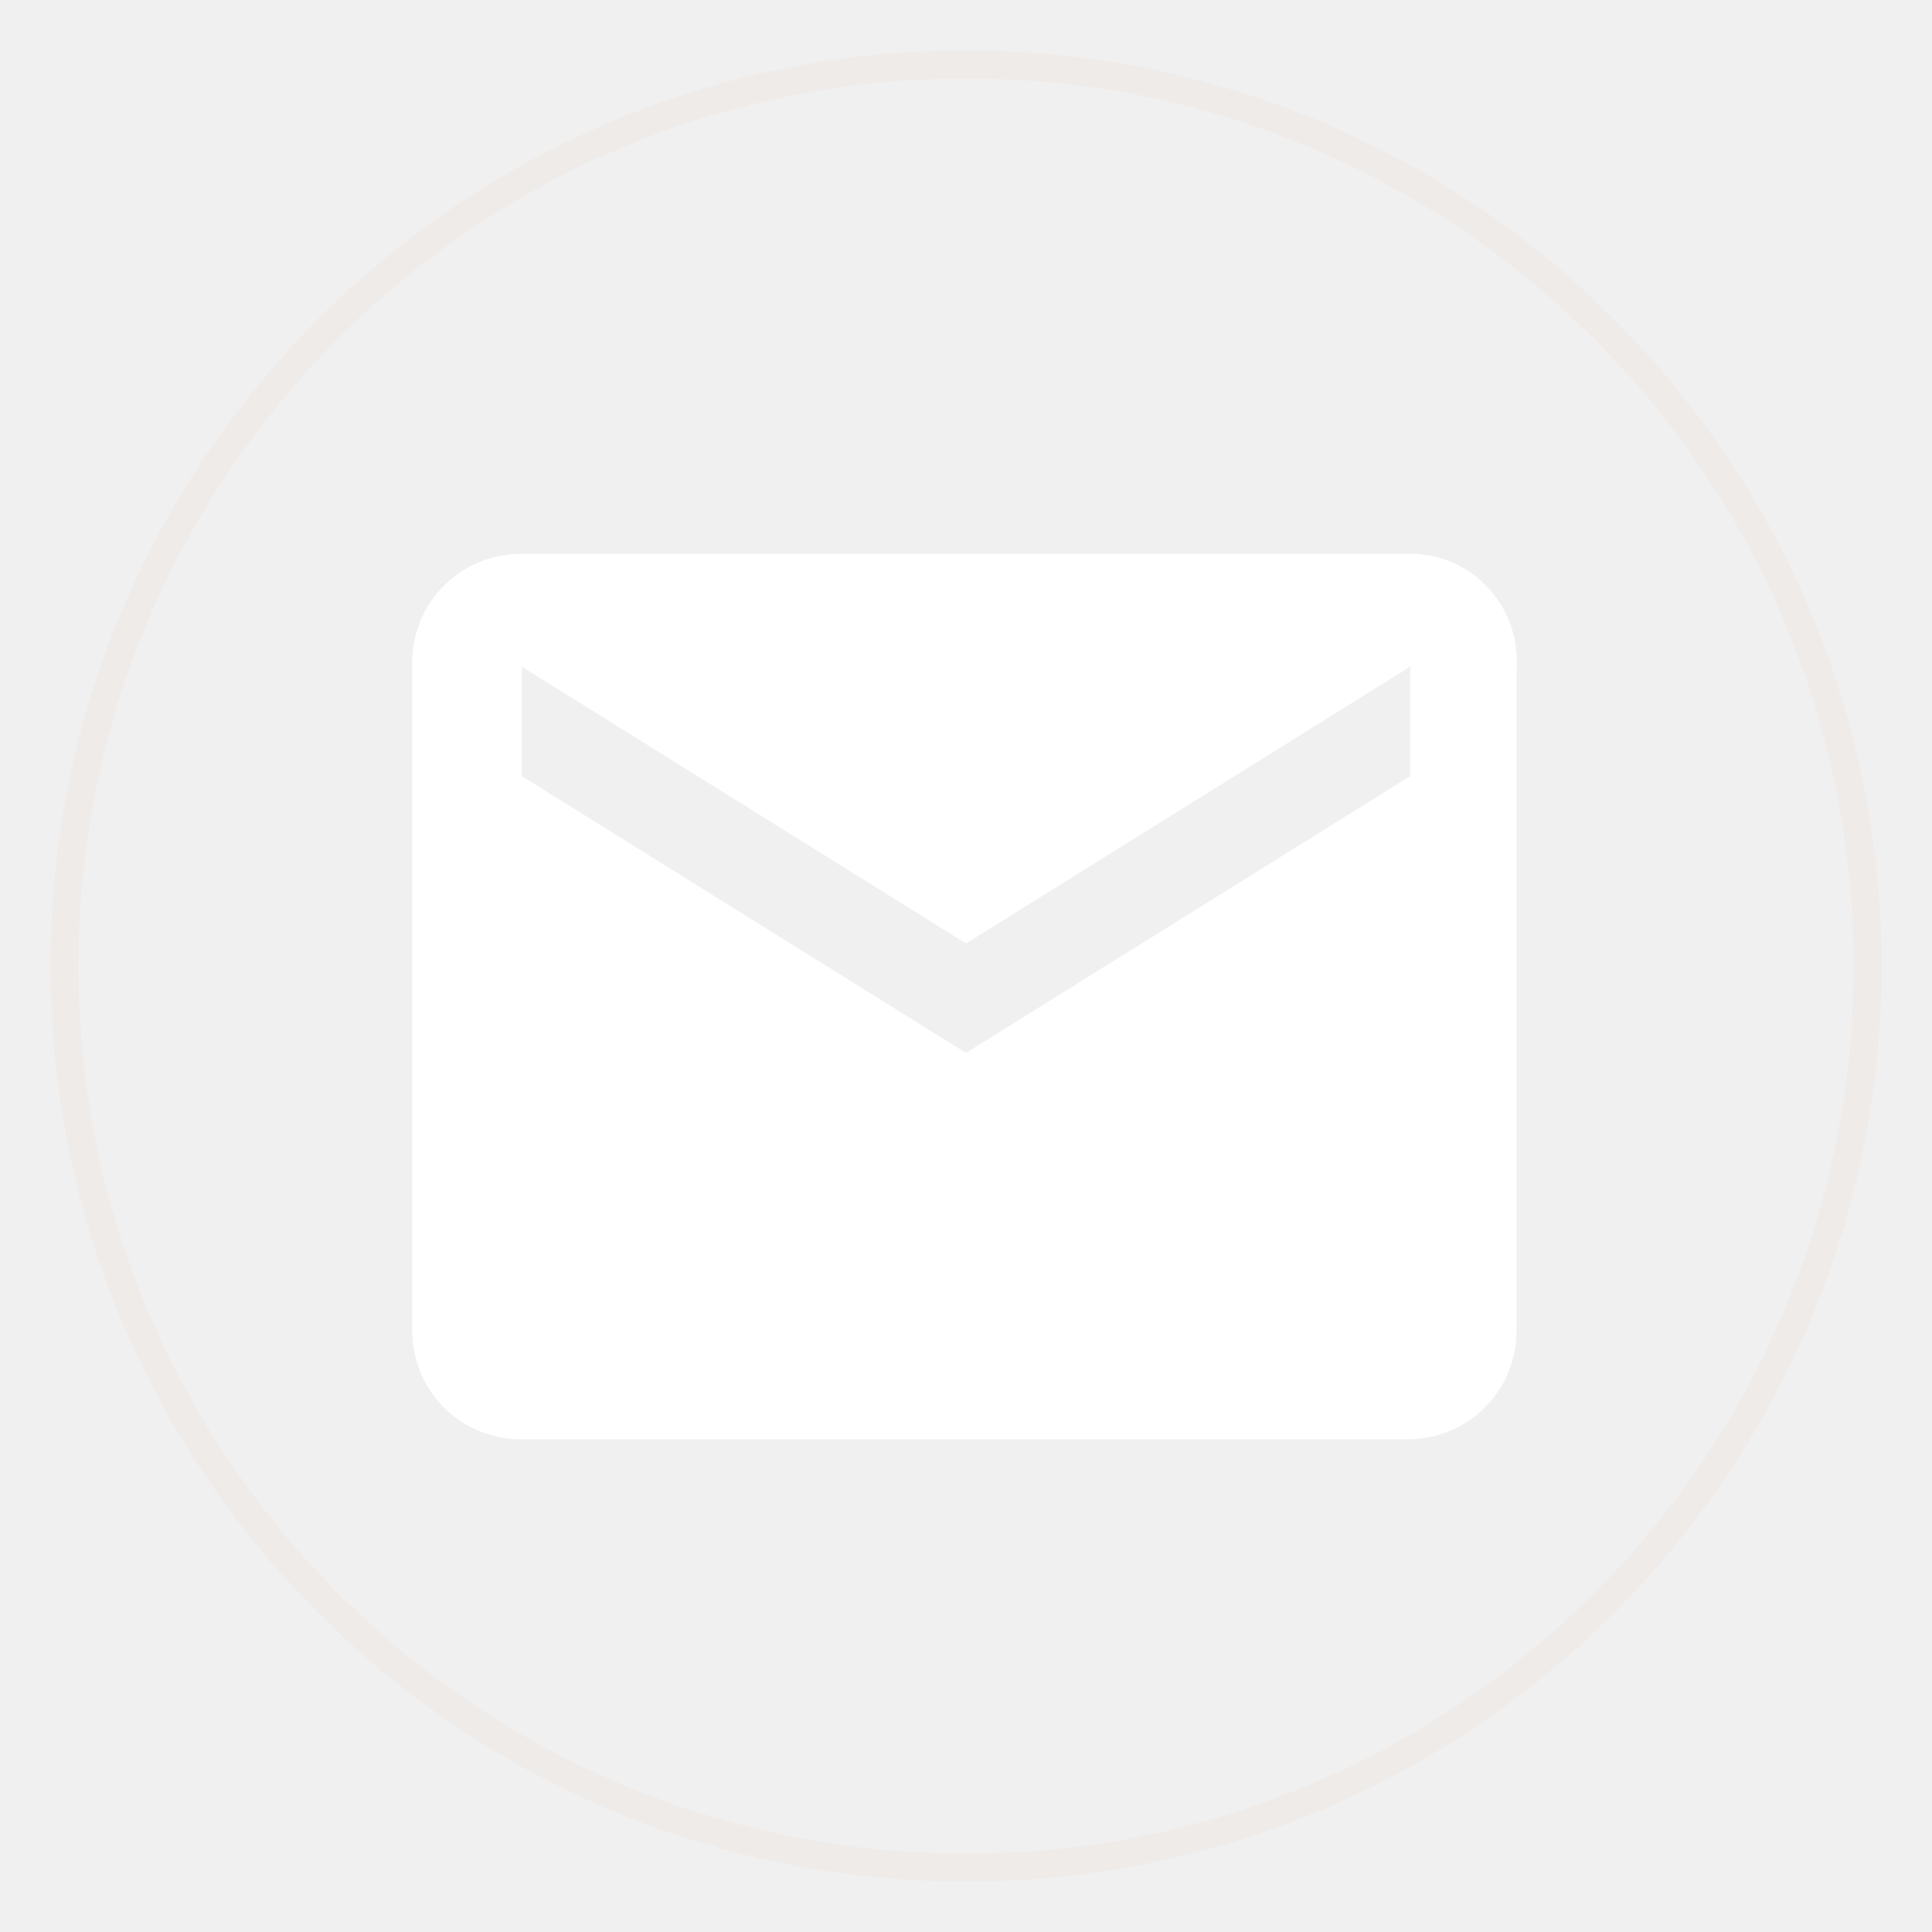
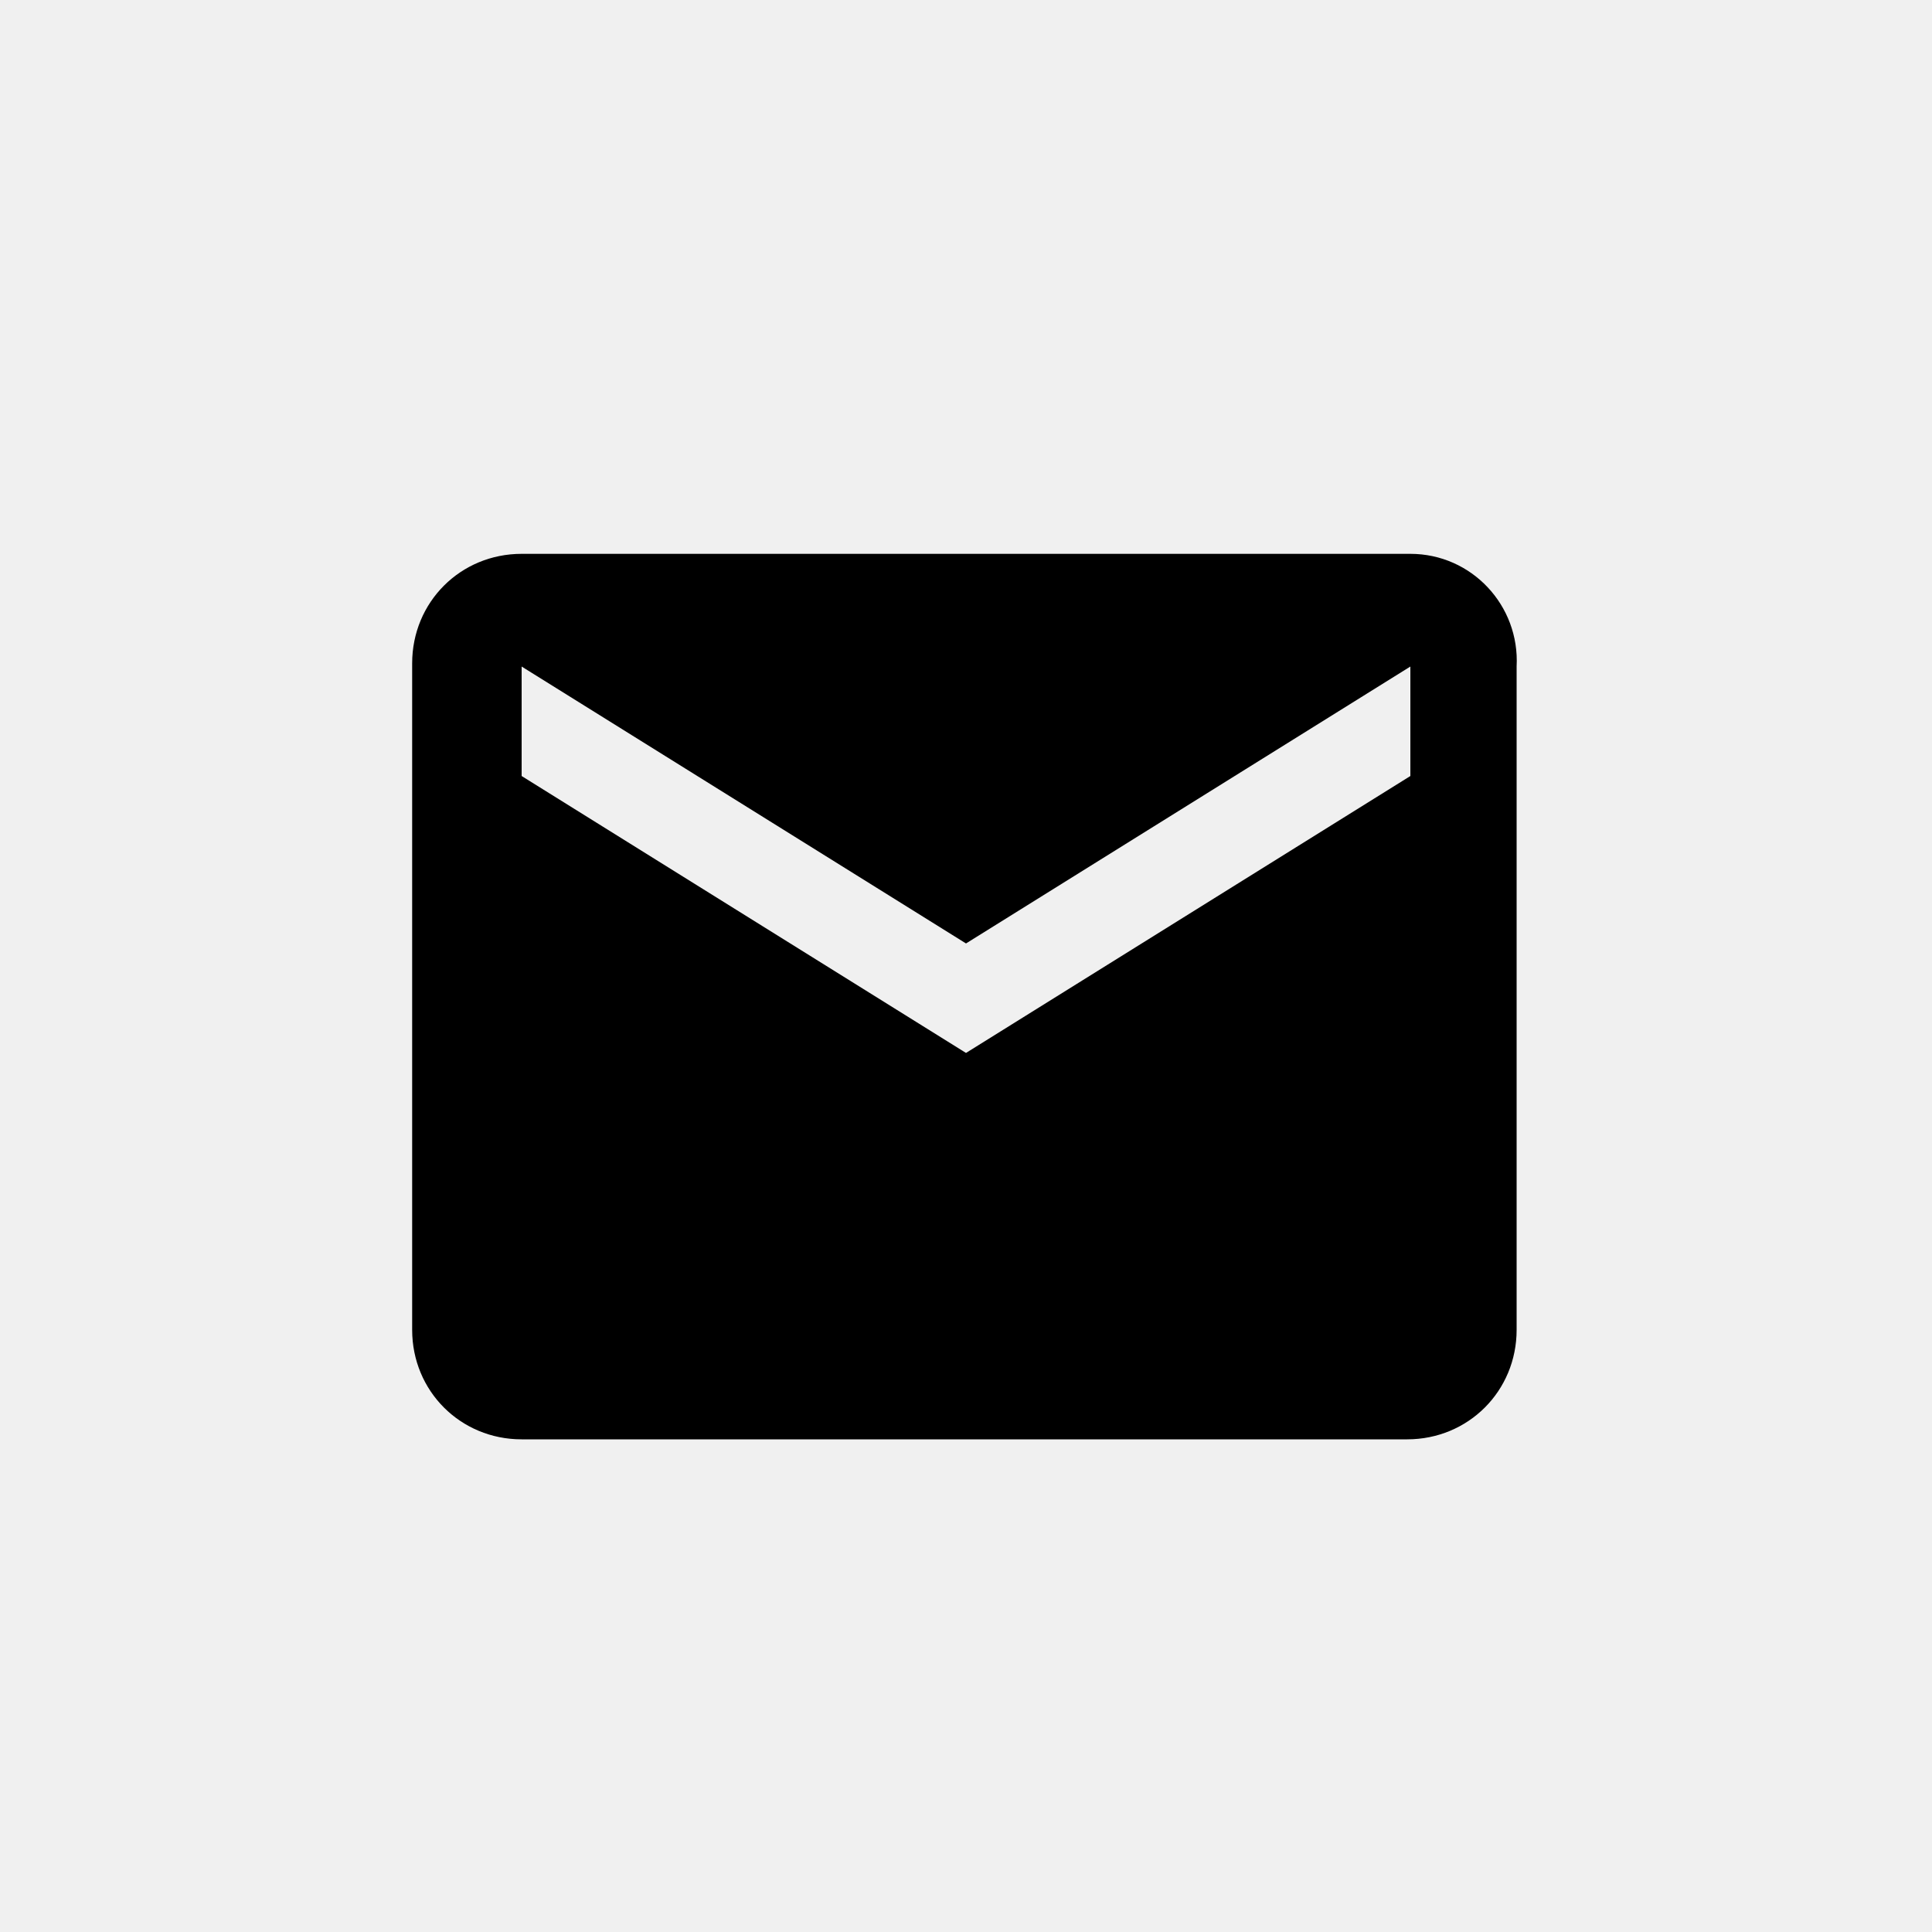
- <svg xmlns="http://www.w3.org/2000/svg" version="1.1" id="Layer_1" x="0px" y="0px" viewBox="0 0 60 60" style="enable-background:new 0 0 60 60;" xml:space="preserve">
-   <style type="text/css">
- 	.st0{fill:none;stroke:#EFEBE9;stroke-width:0.868;stroke-miterlimit:10;}
- 	.st1{fill:#FFFFFF;}
- </style>
-   <circle class="st0" cx="30" cy="30" r="28" />
-   <path class="st1" d="M43.8,17.2H16.2c-1.9,0-3.4,1.5-3.4,3.4l0,20.7c0,1.9,1.5,3.4,3.4,3.4h27.5c1.9,0,3.4-1.5,3.4-3.4V20.7  C47.2,18.8,45.7,17.2,43.8,17.2z M43.8,24.1L30,32.7l-13.8-8.6v-3.4L30,29.3l13.8-8.6V24.1z" />
+ <svg xmlns="http://www.w3.org/2000/svg" viewBox="0 0 60 60">
+   <path d="M43.8 17.2H16.2c-1.9 0-3.4 1.5-3.4 3.4v20.7c0 1.9 1.5 3.4 3.4 3.4h27.5c1.9 0 3.4-1.5 3.4-3.4V20.7c.1-1.9-1.4-3.5-3.3-3.5zm0 6.9L30 32.7l-13.8-8.6v-3.4L30 29.3l13.8-8.6v3.4z" />
</svg>
